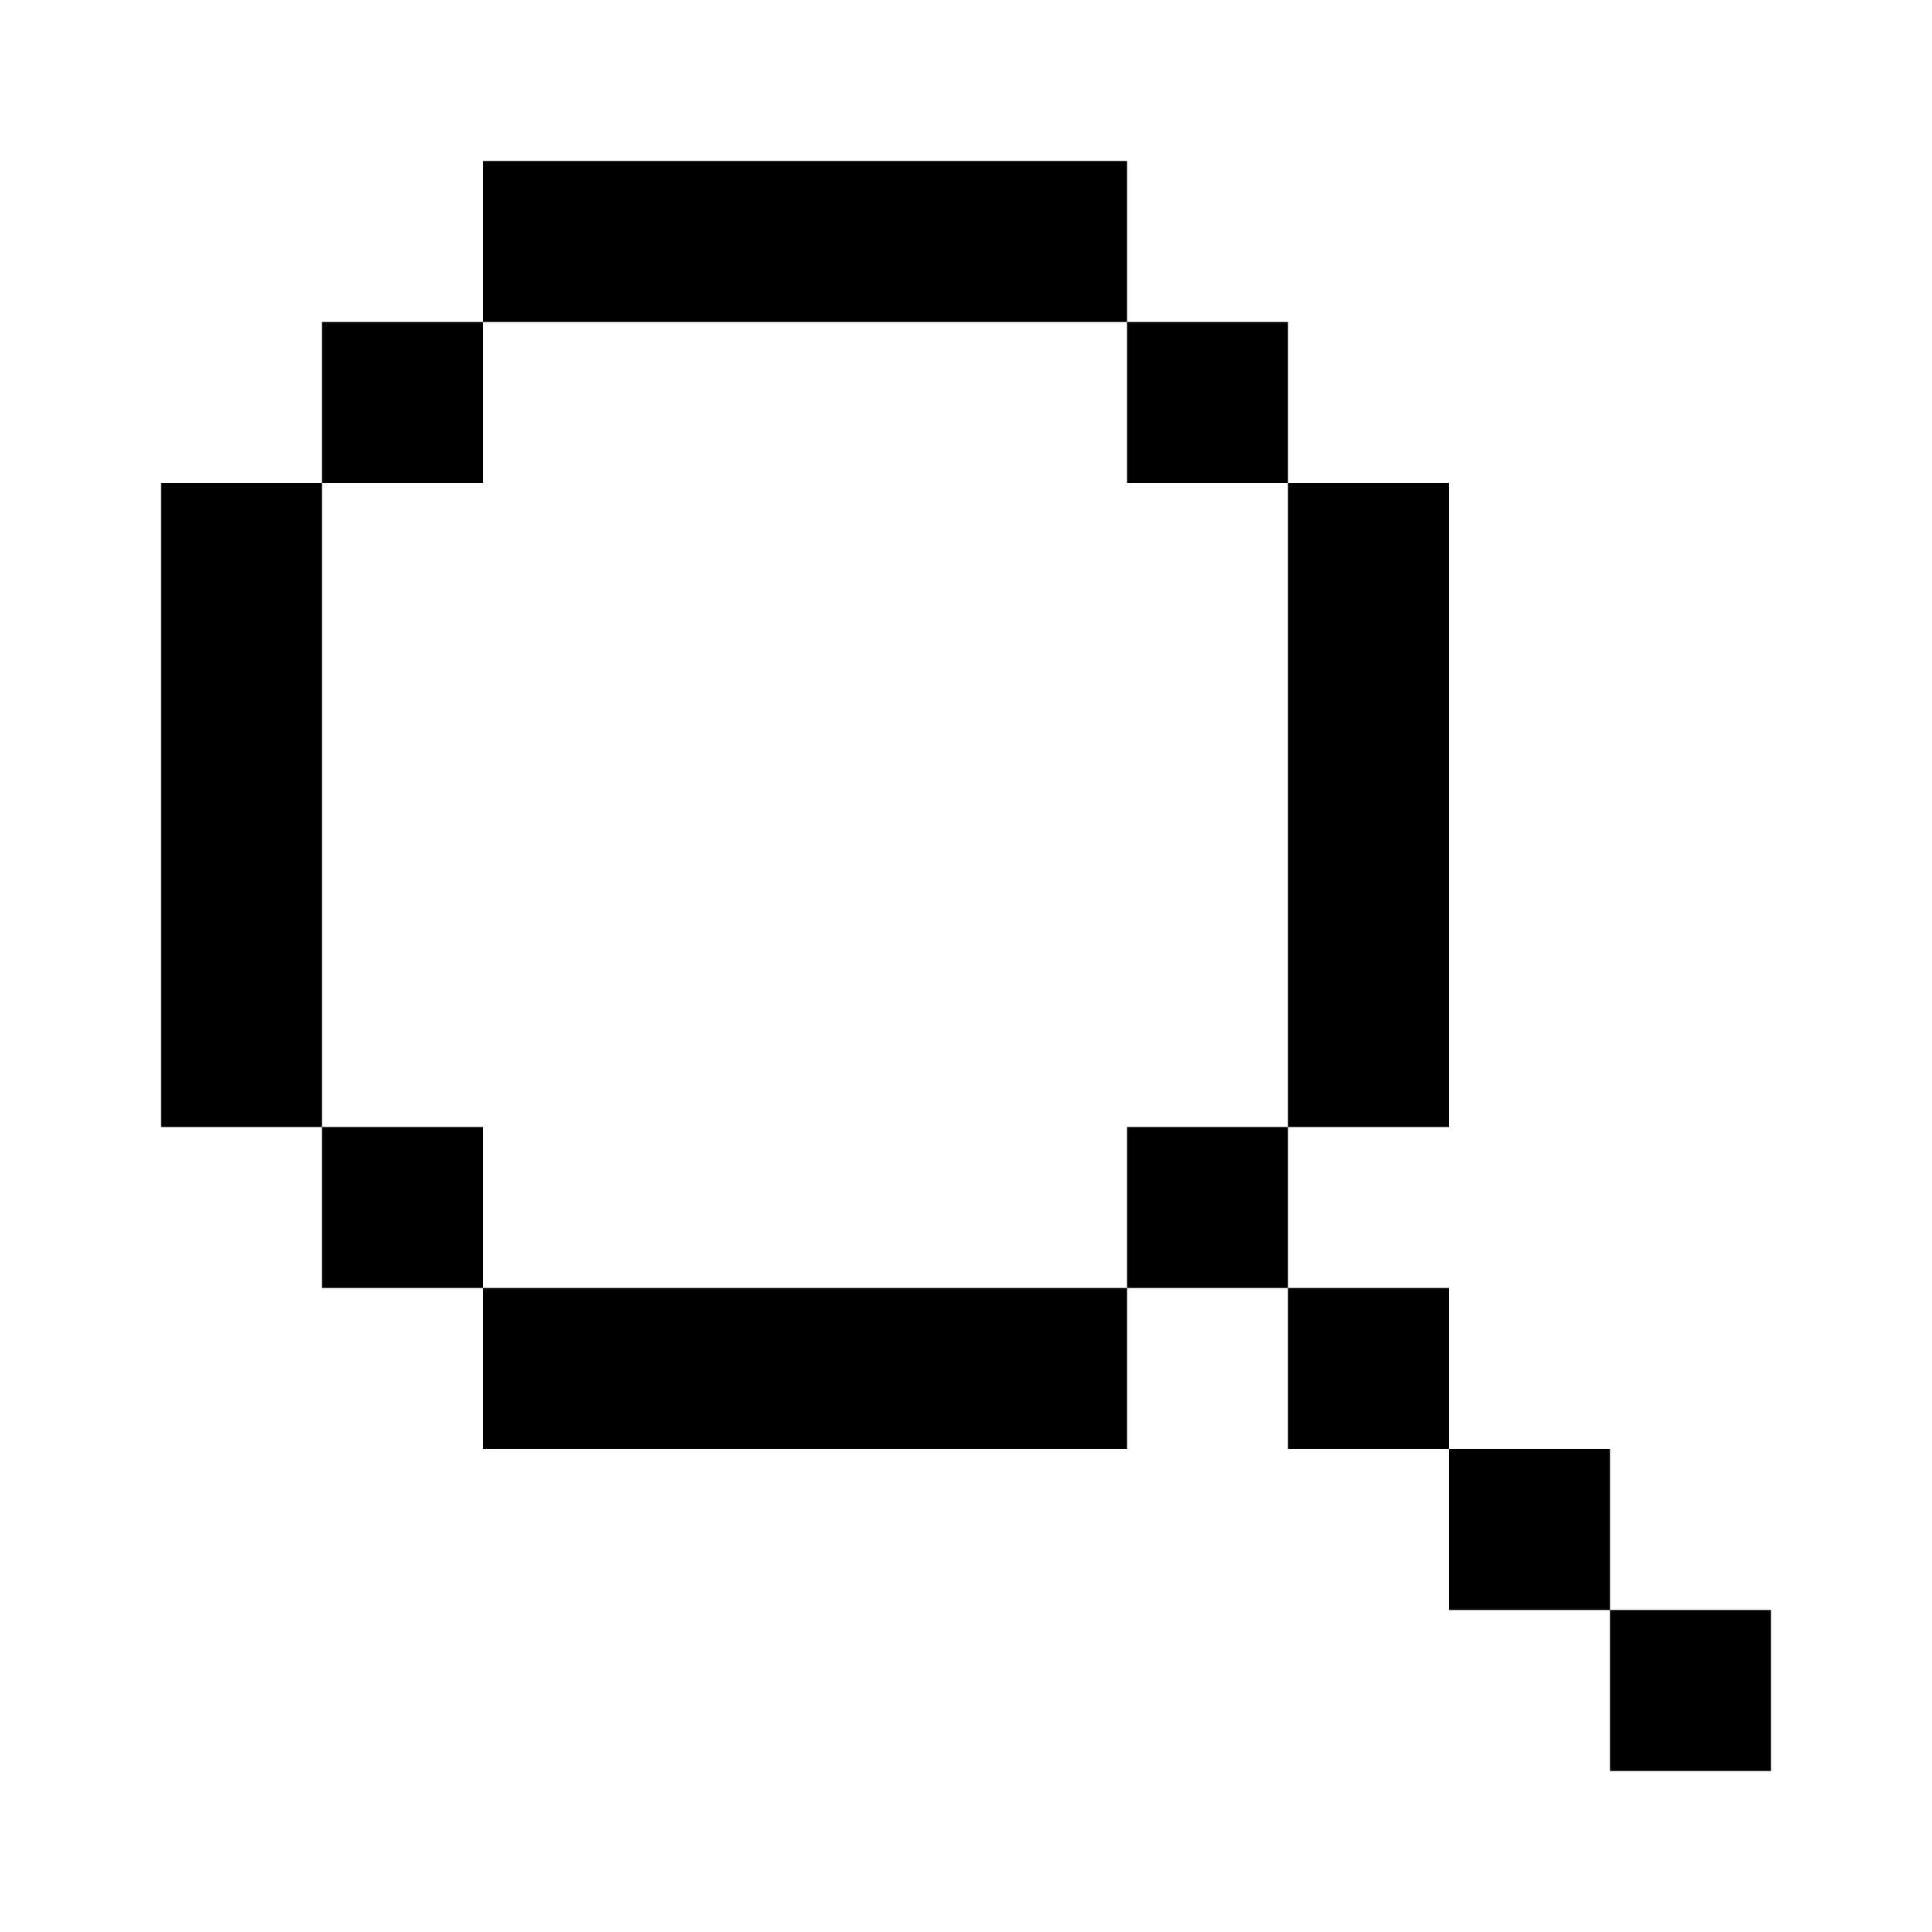
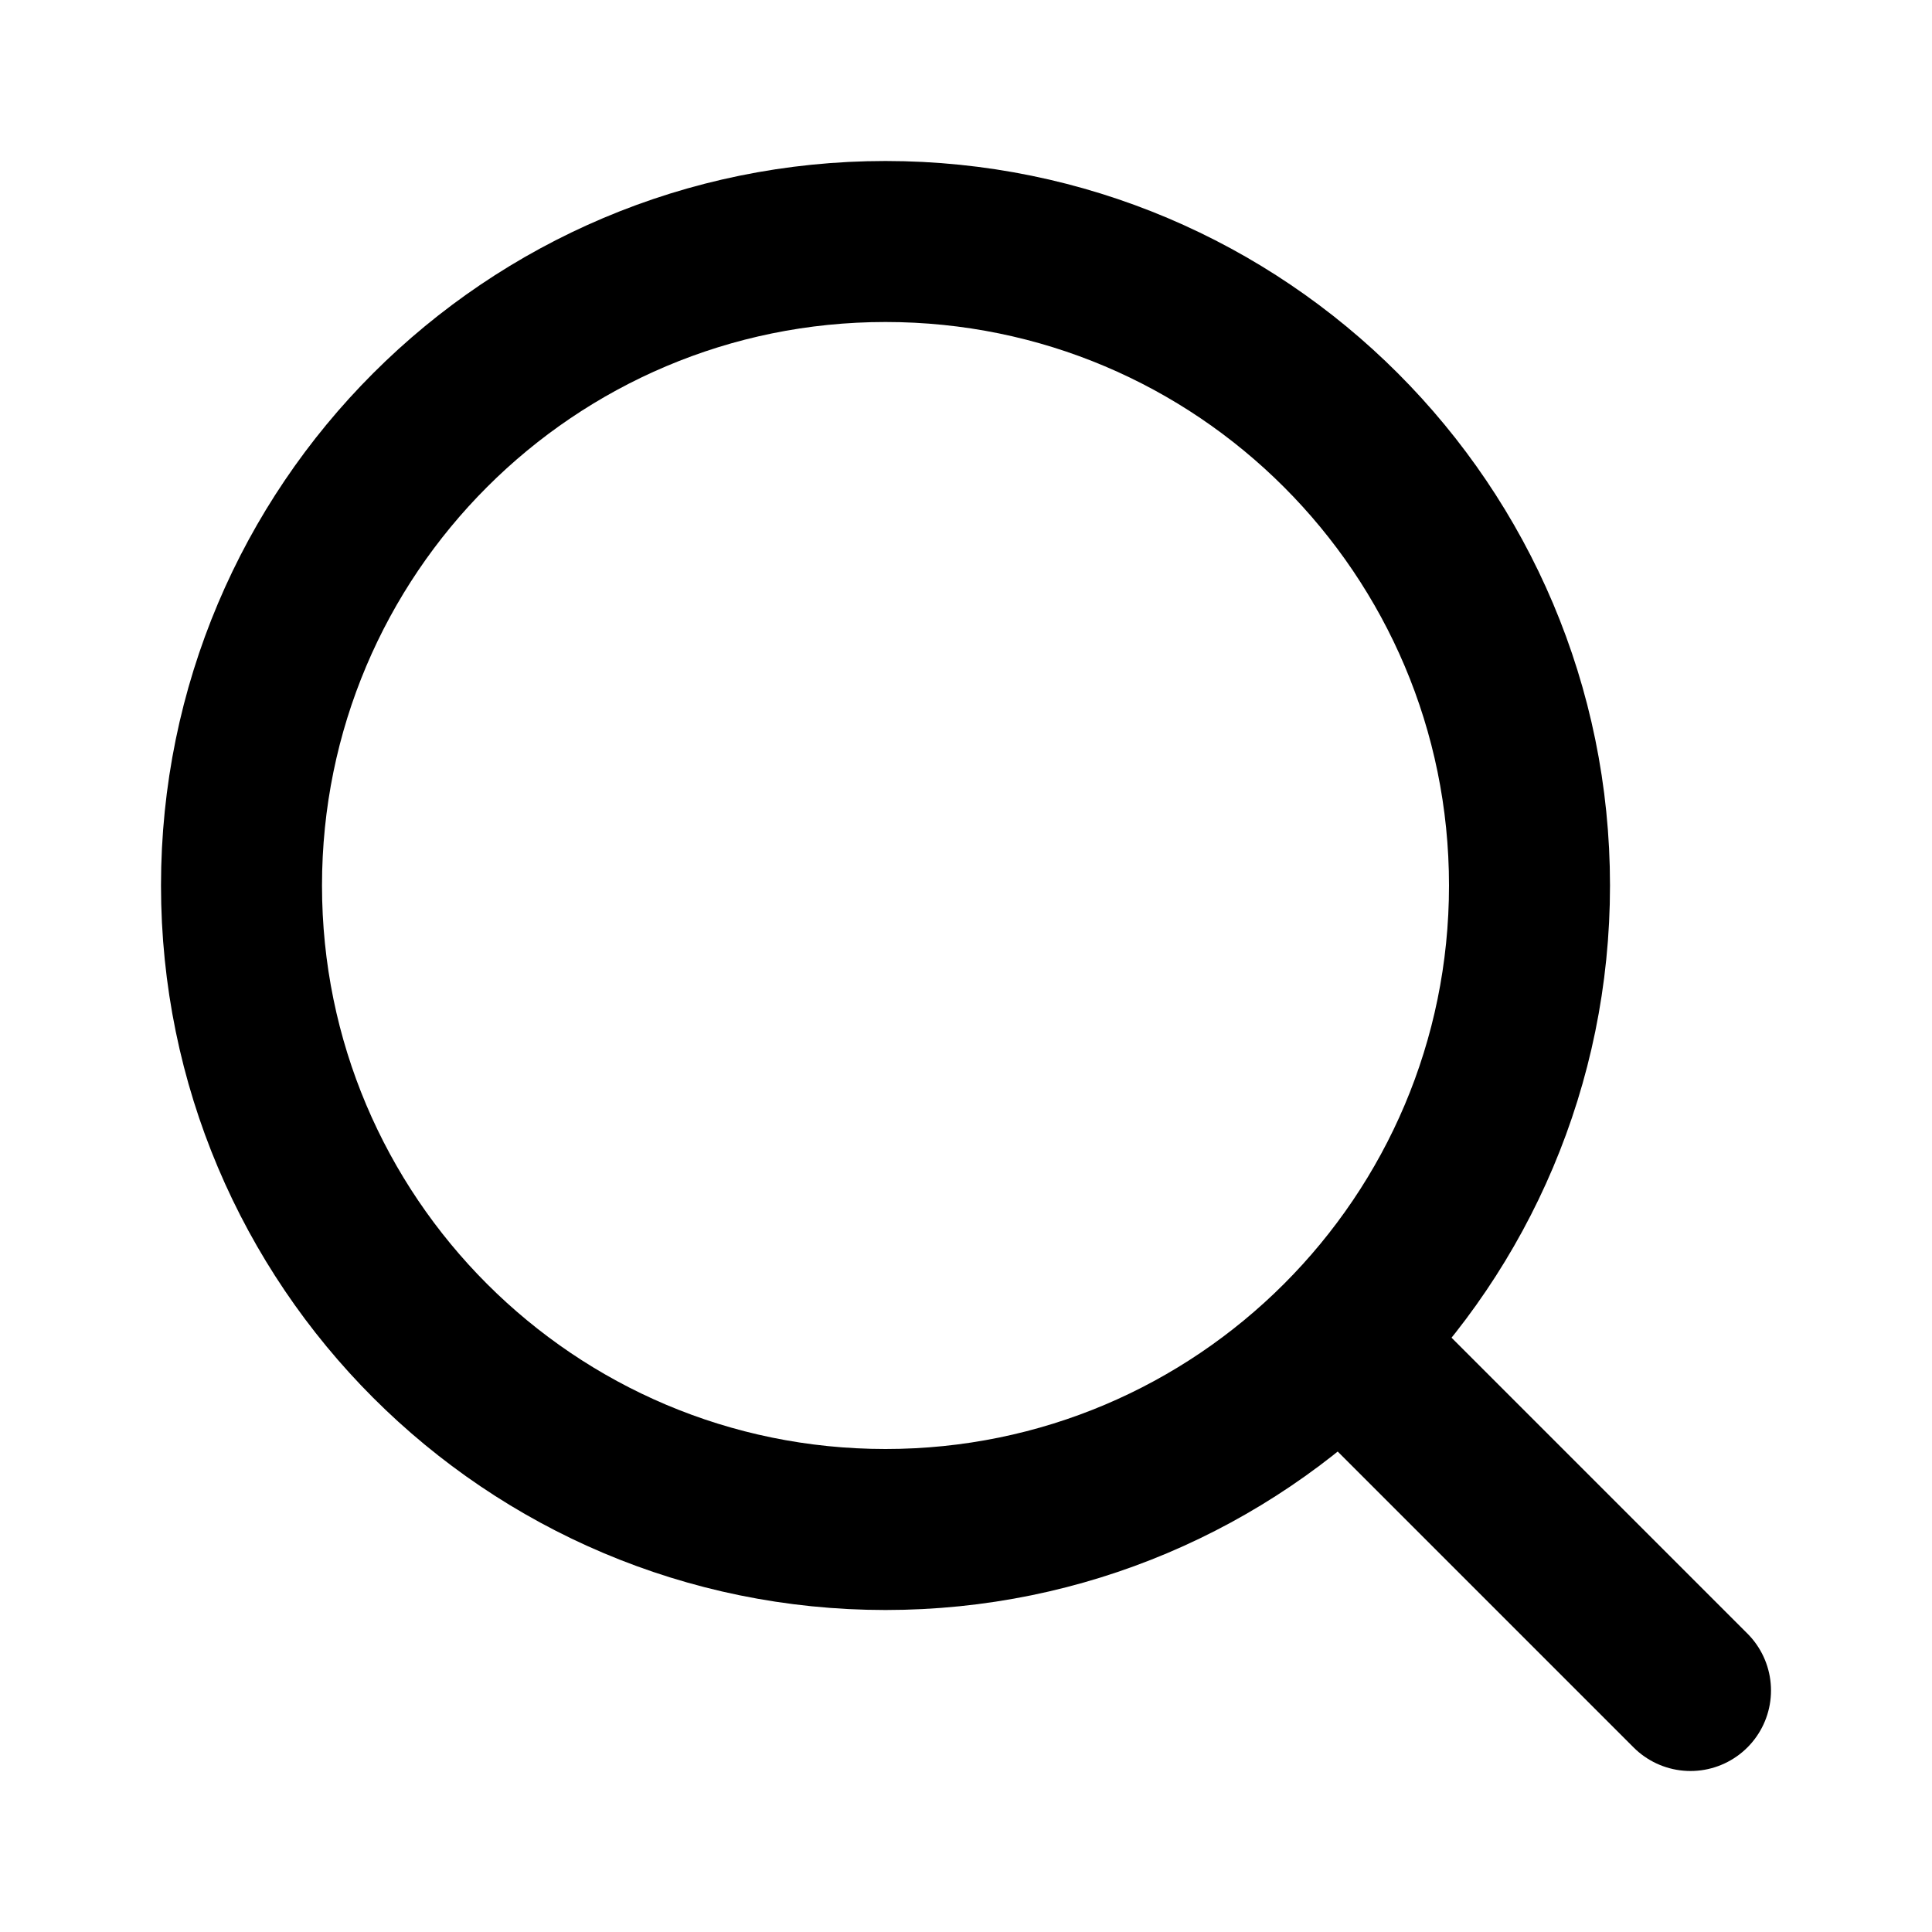
- <svg xmlns="http://www.w3.org/2000/svg" width="24" height="24" fill="currentColor" viewBox="0 0 24 24">
-   <path d="M22 22h-2v-2h2v2Zm-2-2h-2v-2h2v2Zm-6-2H6v-2h8v2Zm4 0h-2v-2h2v2ZM6 16H4v-2h2v2Zm10 0h-2v-2h2v2ZM4 14H2V6h2v8Zm14 0h-2V6h2v8ZM6 6H4V4h2v2Zm10 0h-2V4h2v2Zm-2-2H6V2h8v2Z" />
+ <svg xmlns="http://www.w3.org/2000/svg" class="lucide lucide-search" width="24" height="24" viewBox="0 0 24 24" fill="none" stroke="currentColor" stroke-width="2" stroke-linecap="round" stroke-linejoin="round">
+   <circle cx="11" cy="11" r="8" />
+   <path d="m21 21-4.3-4.3" />
</svg>
